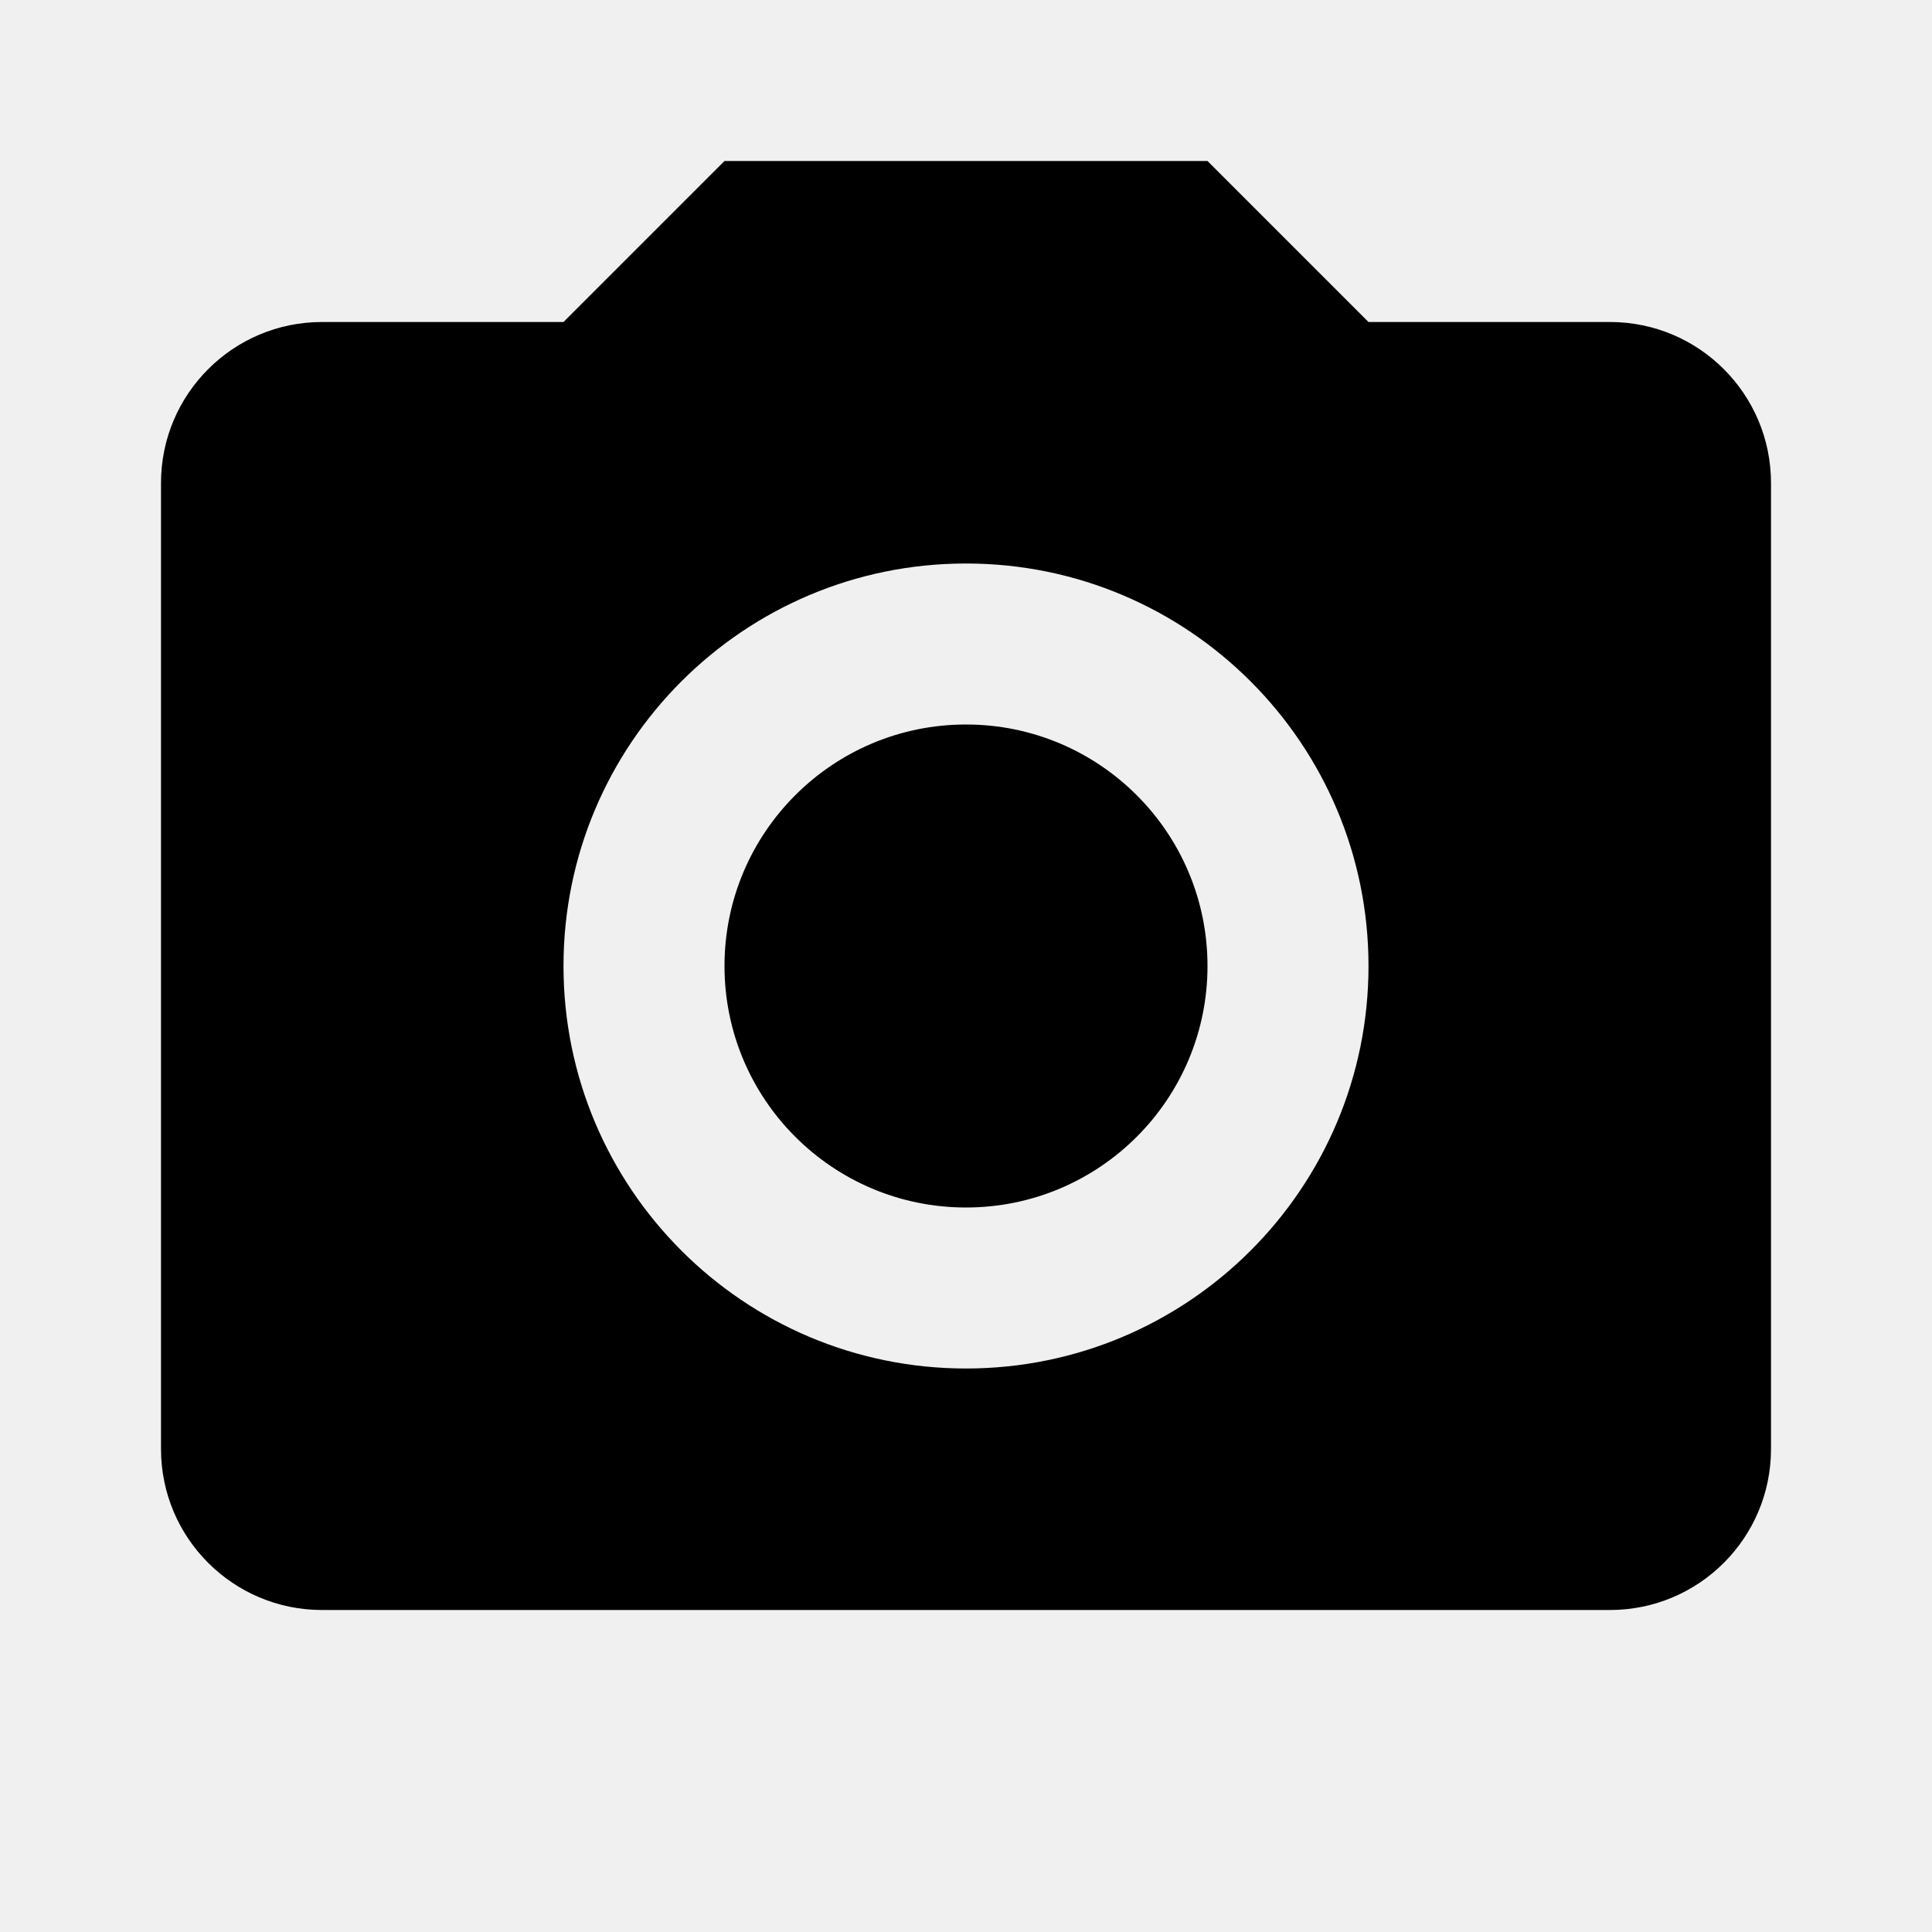
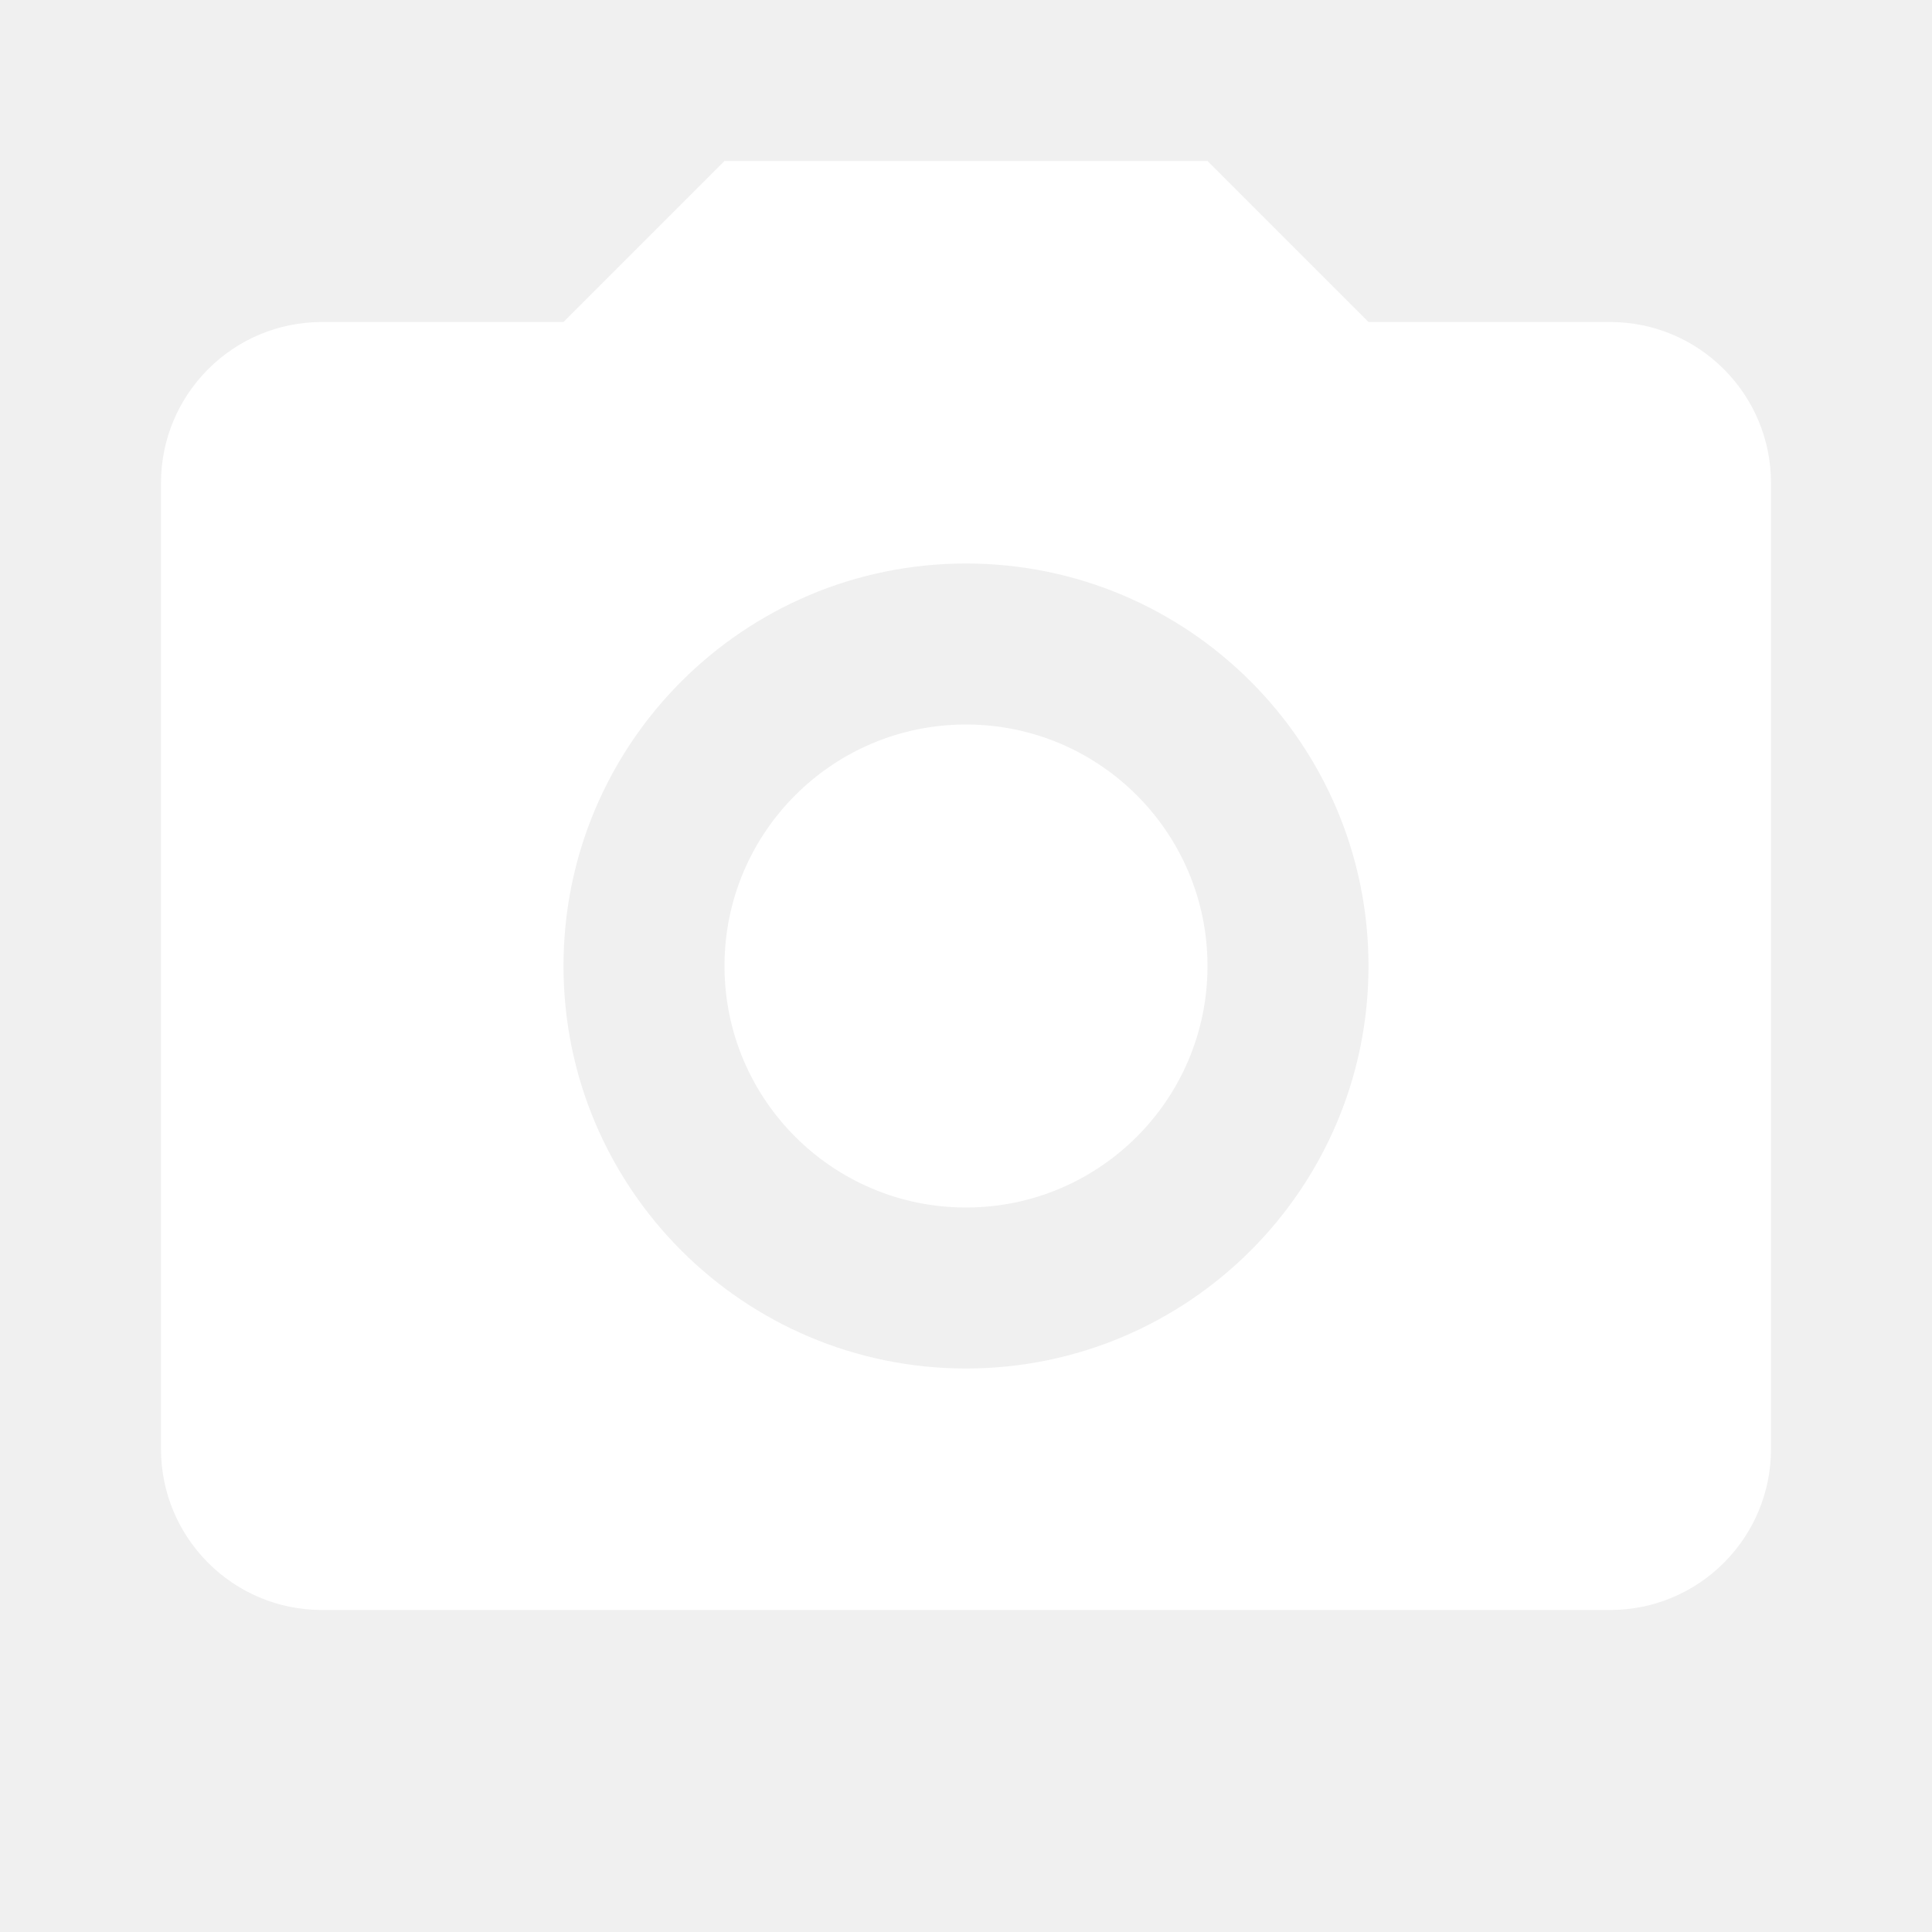
<svg xmlns="http://www.w3.org/2000/svg" version="1.1" width="24" height="24" viewBox="0 0 24 24">
-   <path d="M4,4H7L9,2H15L17,4H20A2,2 0 0,1 22,6V18A2,2 0 0,1 20,20H4A2,2 0 0,1 2,18V6A2,2 0 0,1 4,4M12,7A5,5 0 0,0 7,12A5,5 0 0,0 12,17A5,5 0 0,0 17,12A5,5 0 0,0 12,7M12,9A3,3 0 0,1 15,12A3,3 0 0,1 12,15A3,3 0 0,1 9,12A3,3 0 0,1 12,9Z" />
+   <path fill="#ffffff" d="M4,4H7L9,2H15L17,4H20A2,2 0 0,1 22,6V18A2,2 0 0,1 20,20H4A2,2 0 0,1 2,18V6A2,2 0 0,1 4,4M12,7A5,5 0 0,0 7,12A5,5 0 0,0 12,17A5,5 0 0,0 17,12A5,5 0 0,0 12,7M12,9A3,3 0 0,1 15,12A3,3 0 0,1 12,15A3,3 0 0,1 9,12A3,3 0 0,1 12,9Z" />
</svg>
